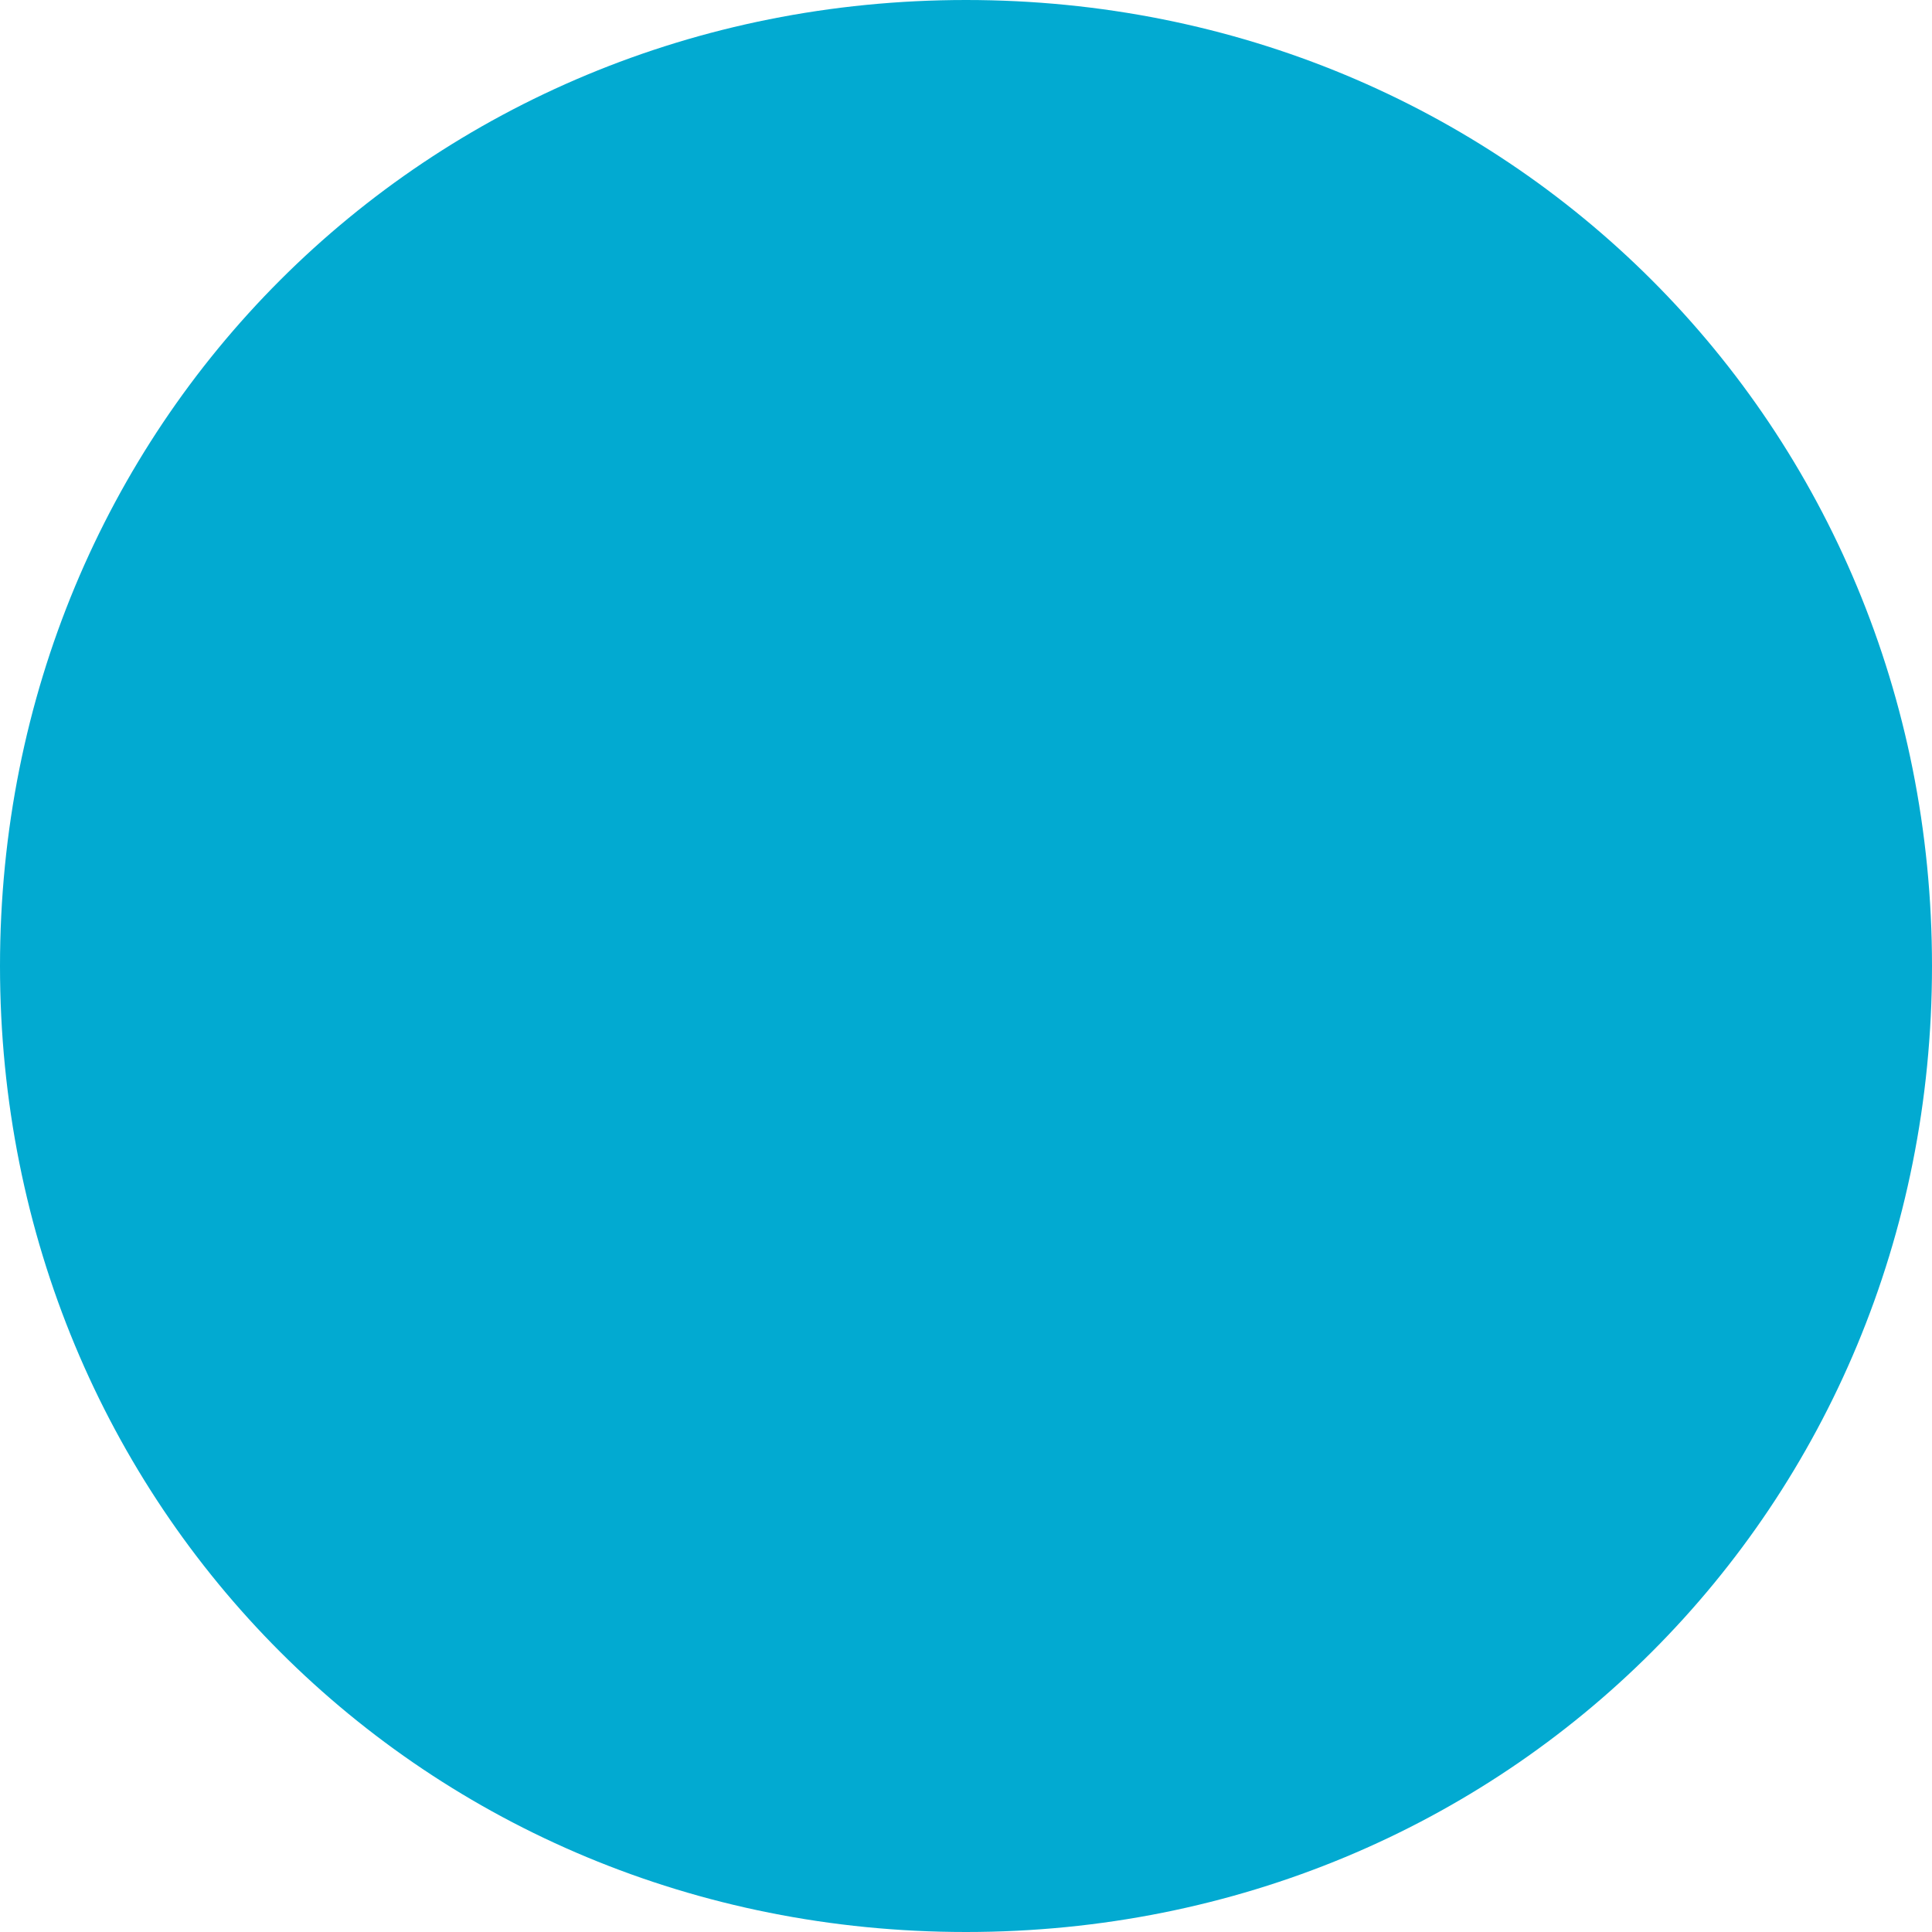
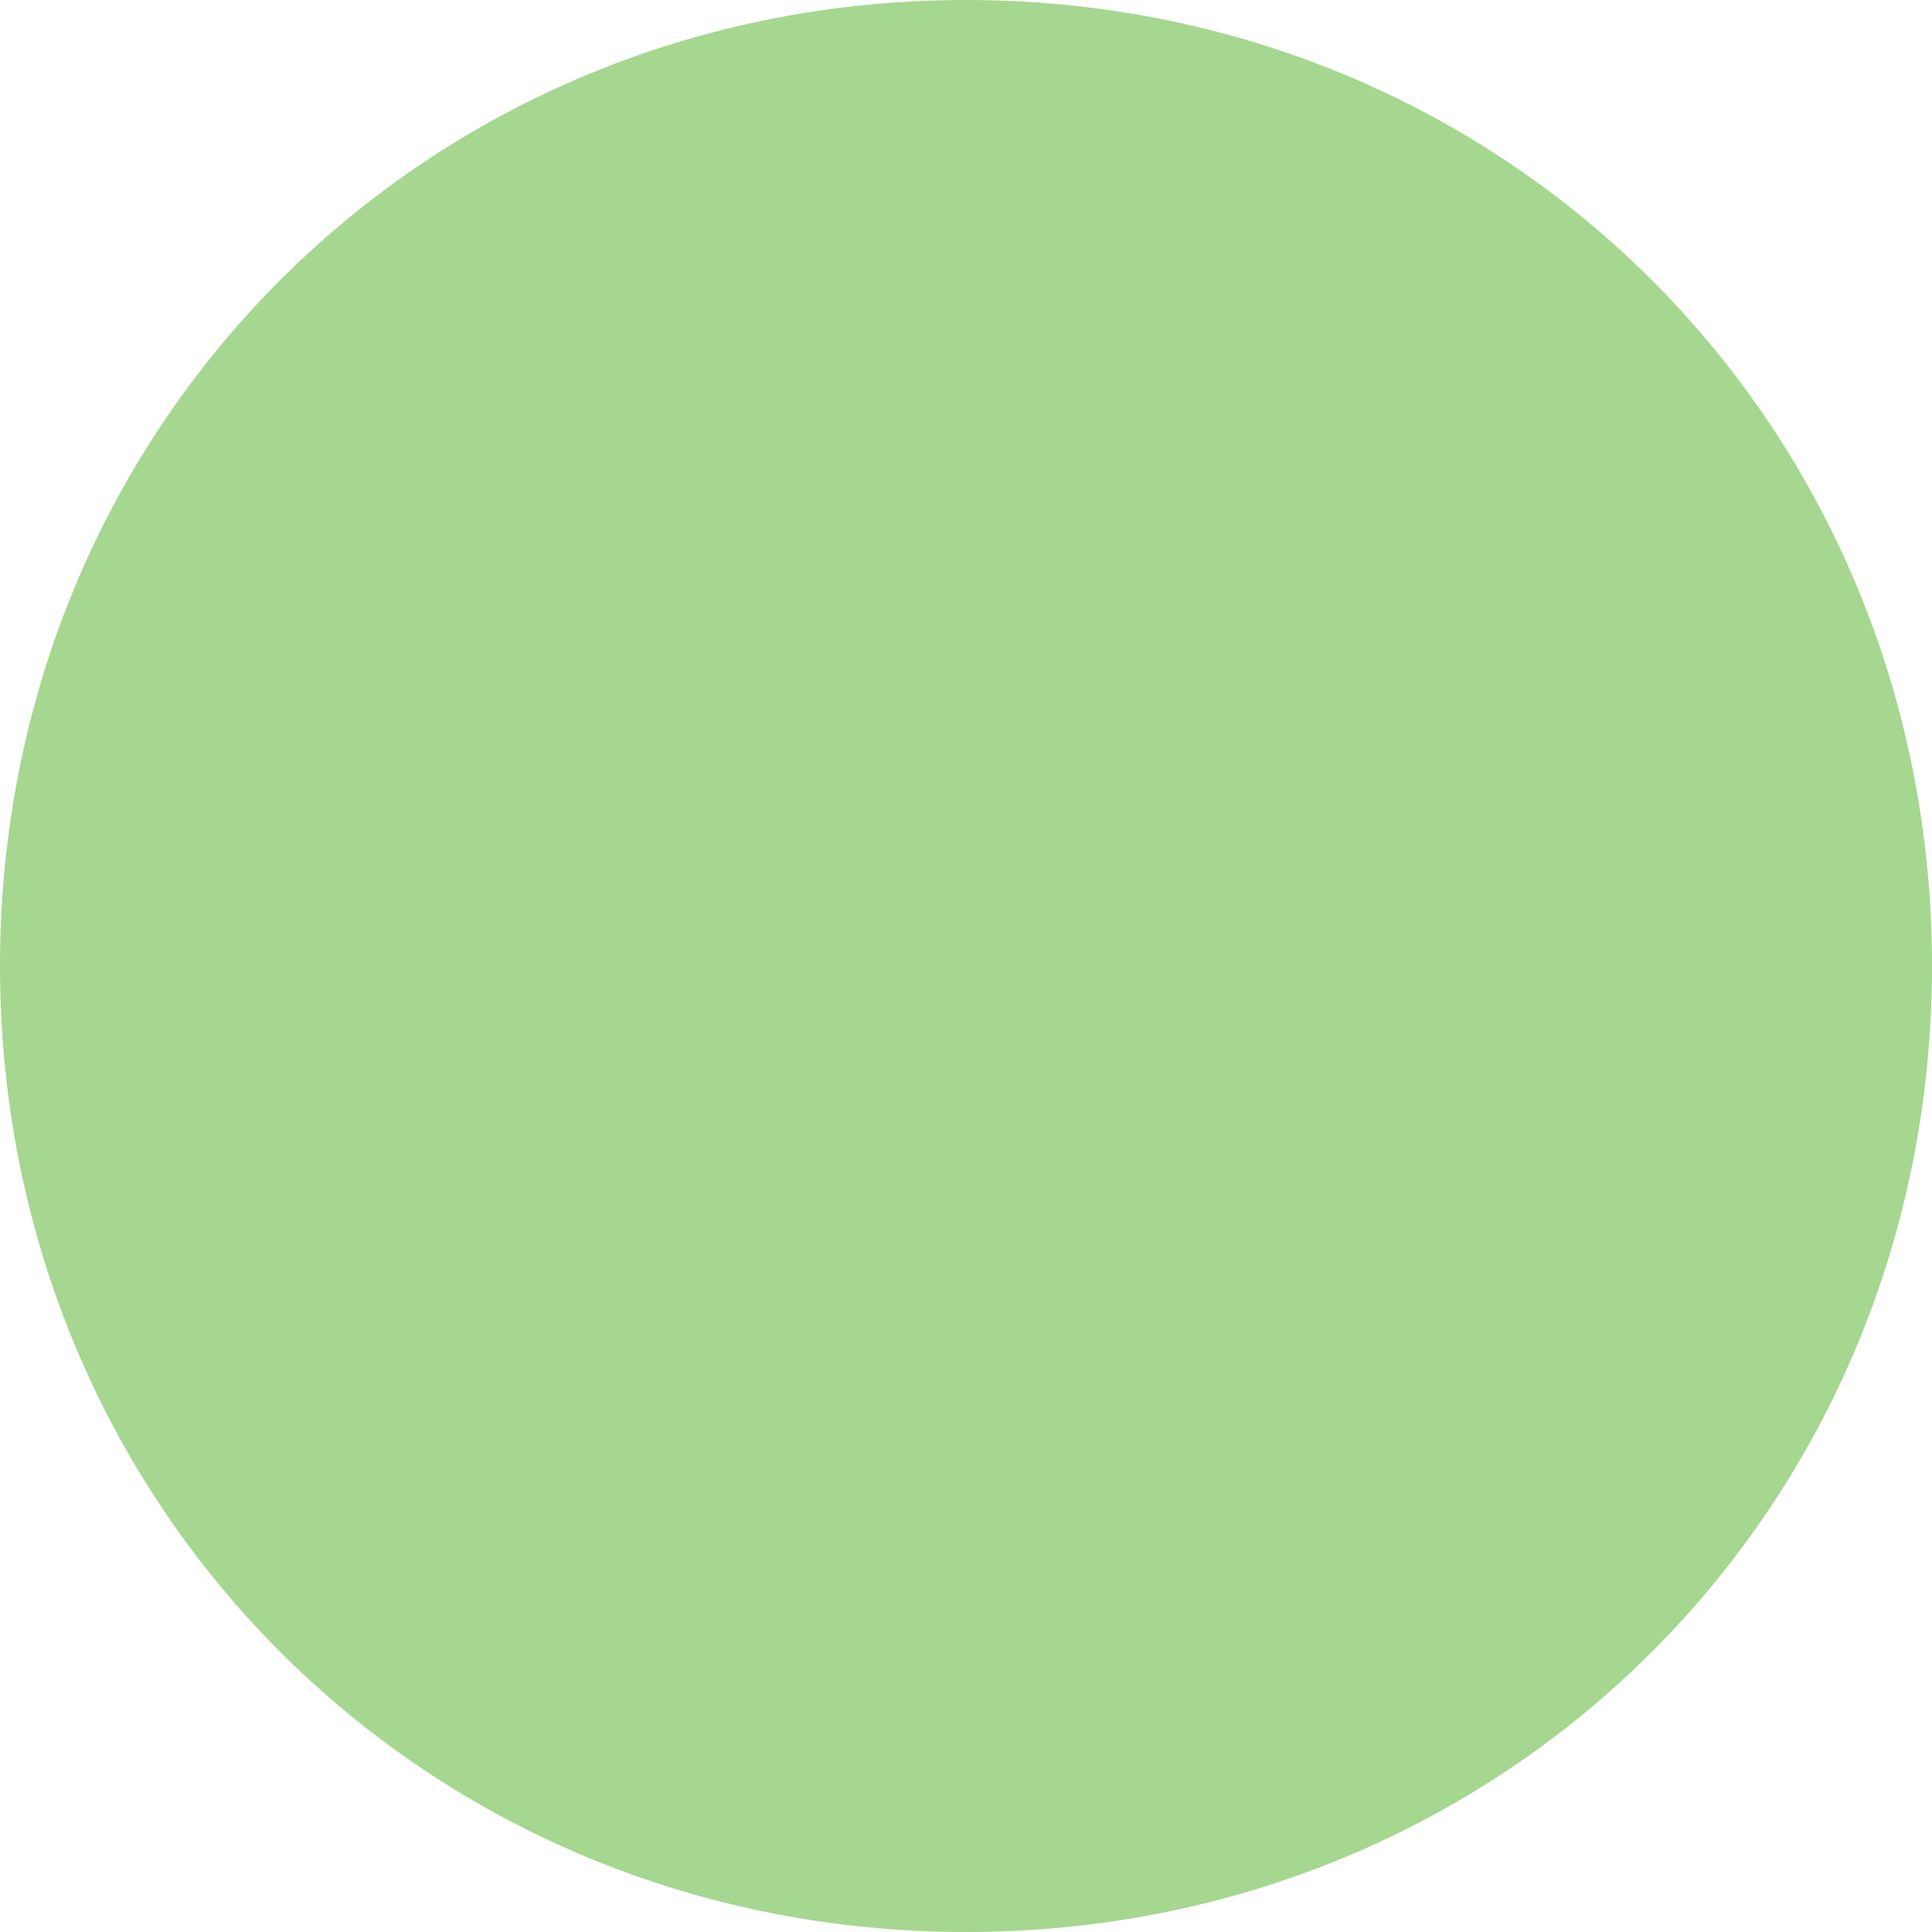
<svg xmlns="http://www.w3.org/2000/svg" version="1.1" width="9px" height="9px">
-   <g transform="matrix(1 0 0 1 -222 -195 )">
-     <path d="M 226.5 195  C 229.02 195  231 196.98  231 199.5  C 231 202.02  229.02 204  226.5 204  C 223.98 204  222 202.02  222 199.5  C 222 196.98  223.98 195  226.5 195  Z " fill-rule="nonzero" fill="#02aad1" stroke="none" />
+   <g transform="matrix(1 0 0 1 -222 -280 )">
+     <path d="M 226.5 280  C 229.02 280  231 281.98  231 284.5  C 231 287.02  229.02 289  226.5 289  C 223.98 289  222 287.02  222 284.5  C 222 281.98  223.98 280  226.5 280  Z " fill-rule="nonzero" fill="#a5d790" stroke="none" />
  </g>
</svg>
